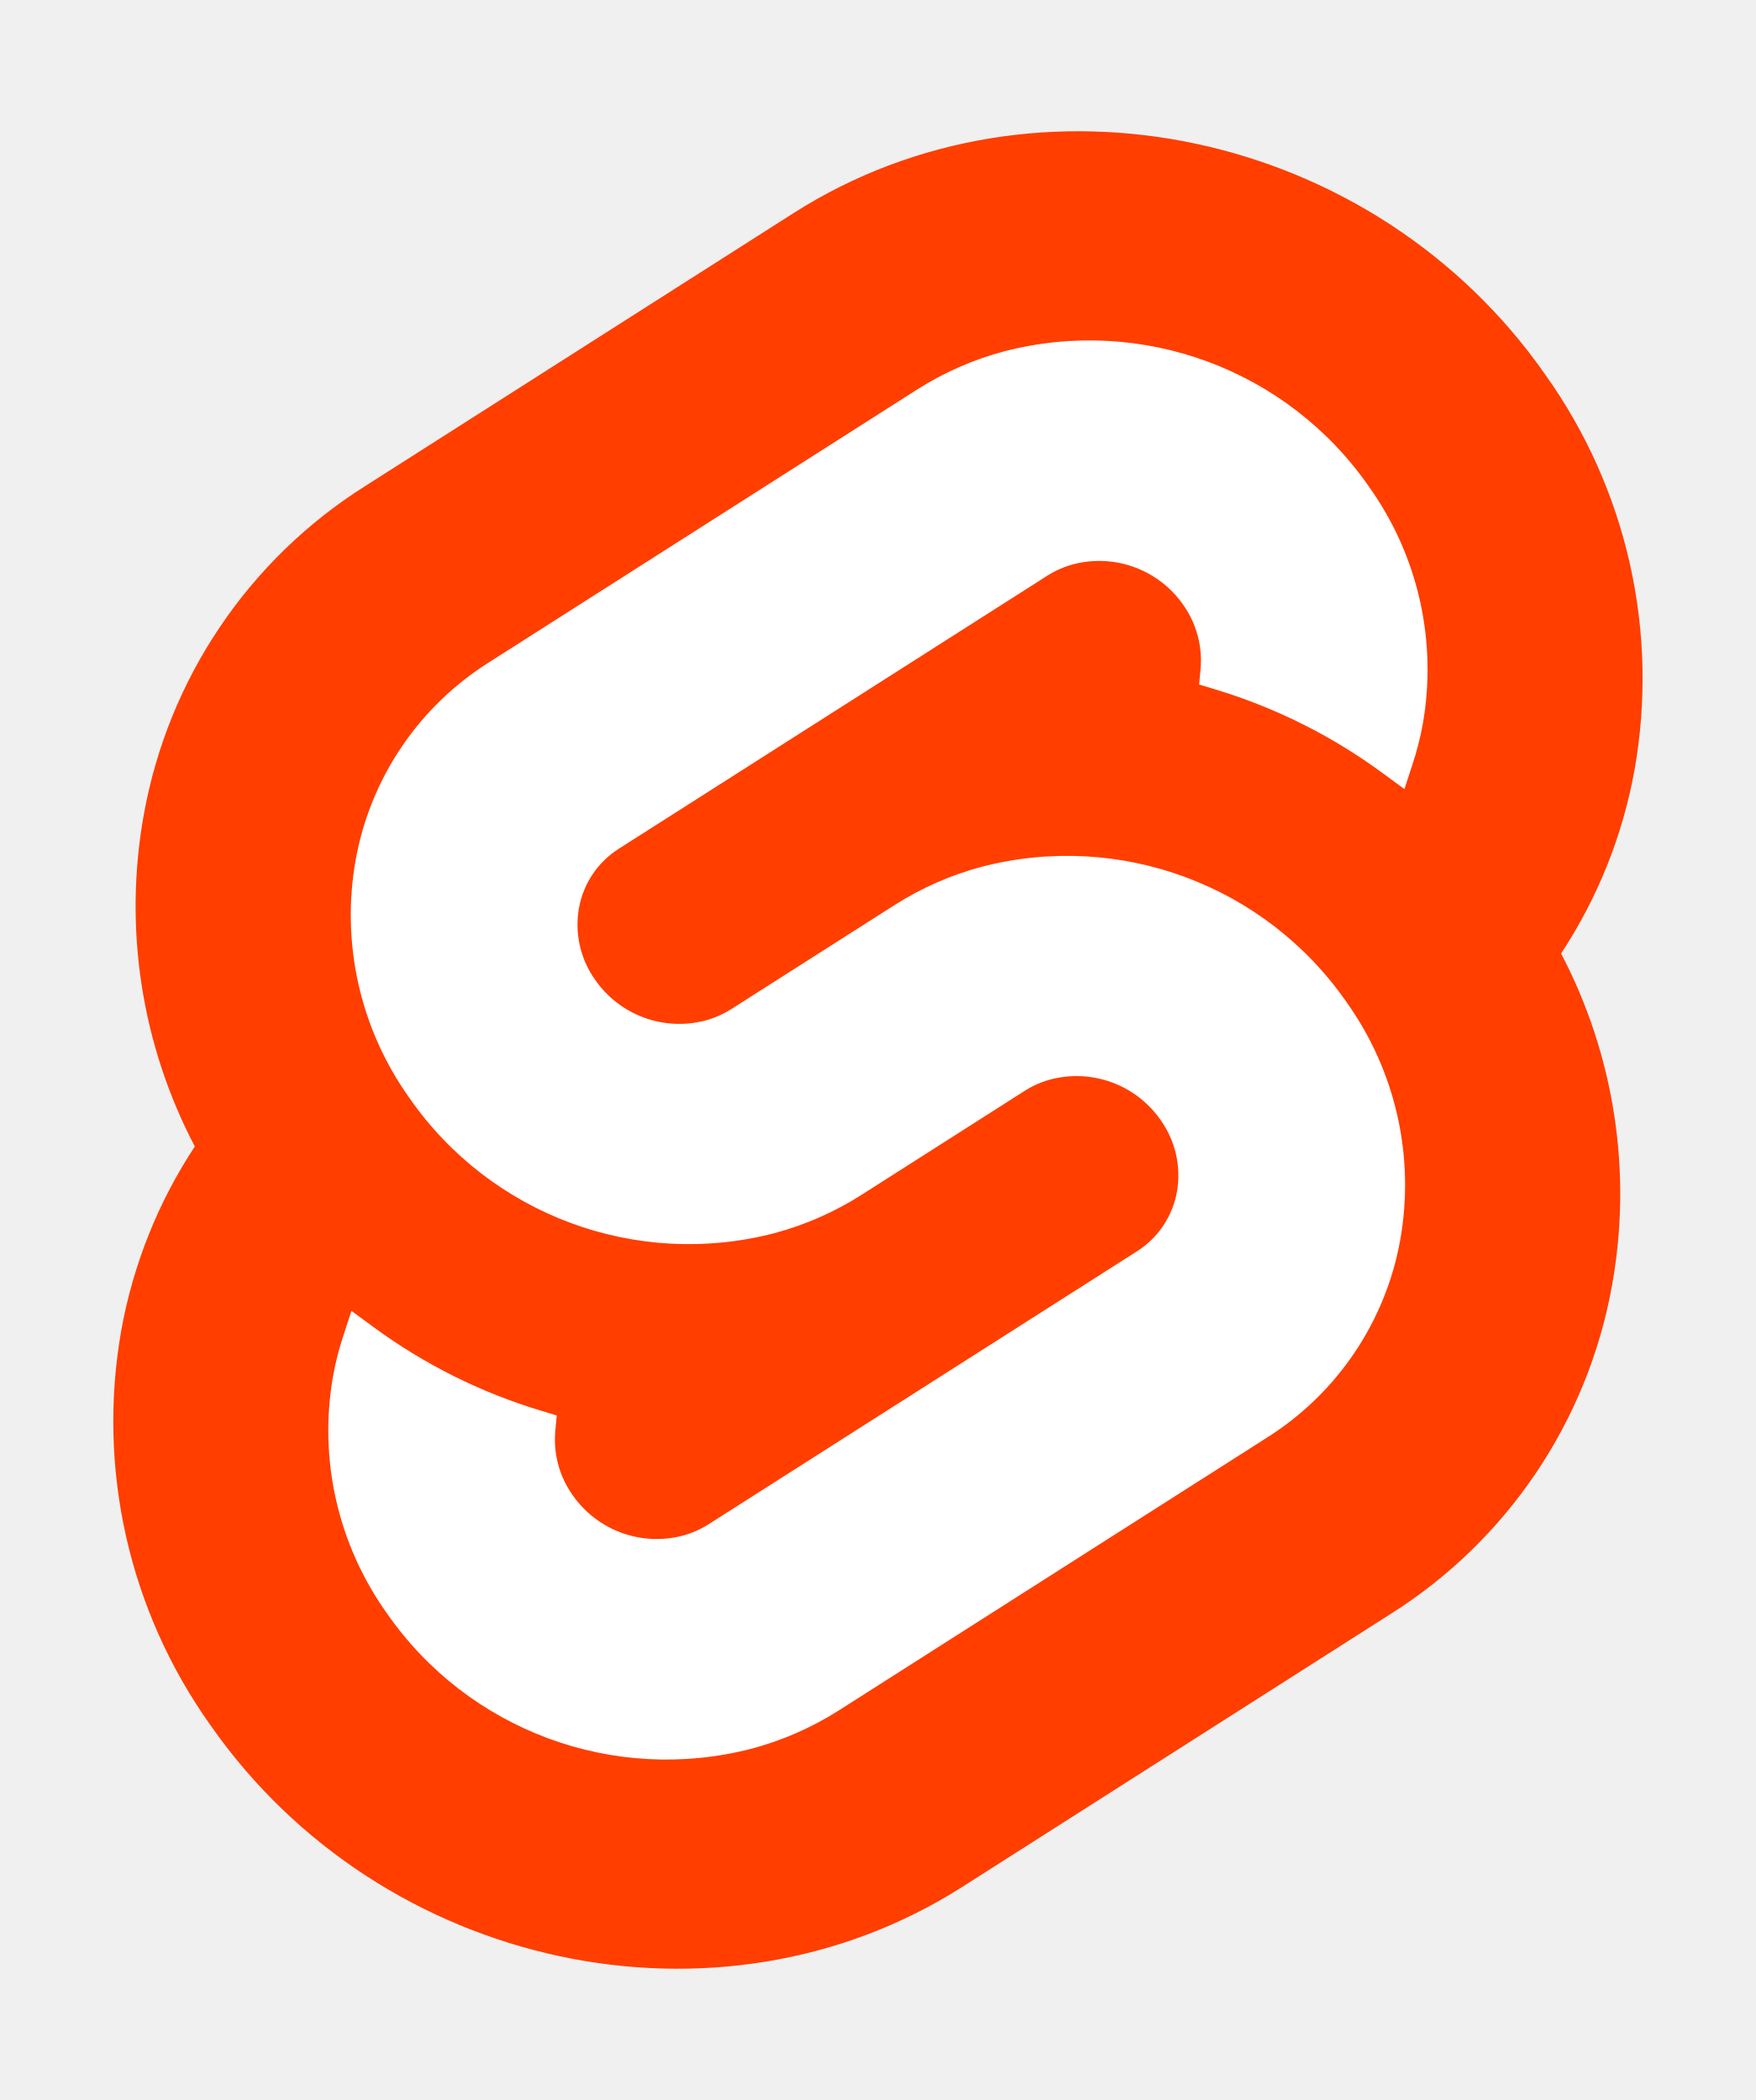
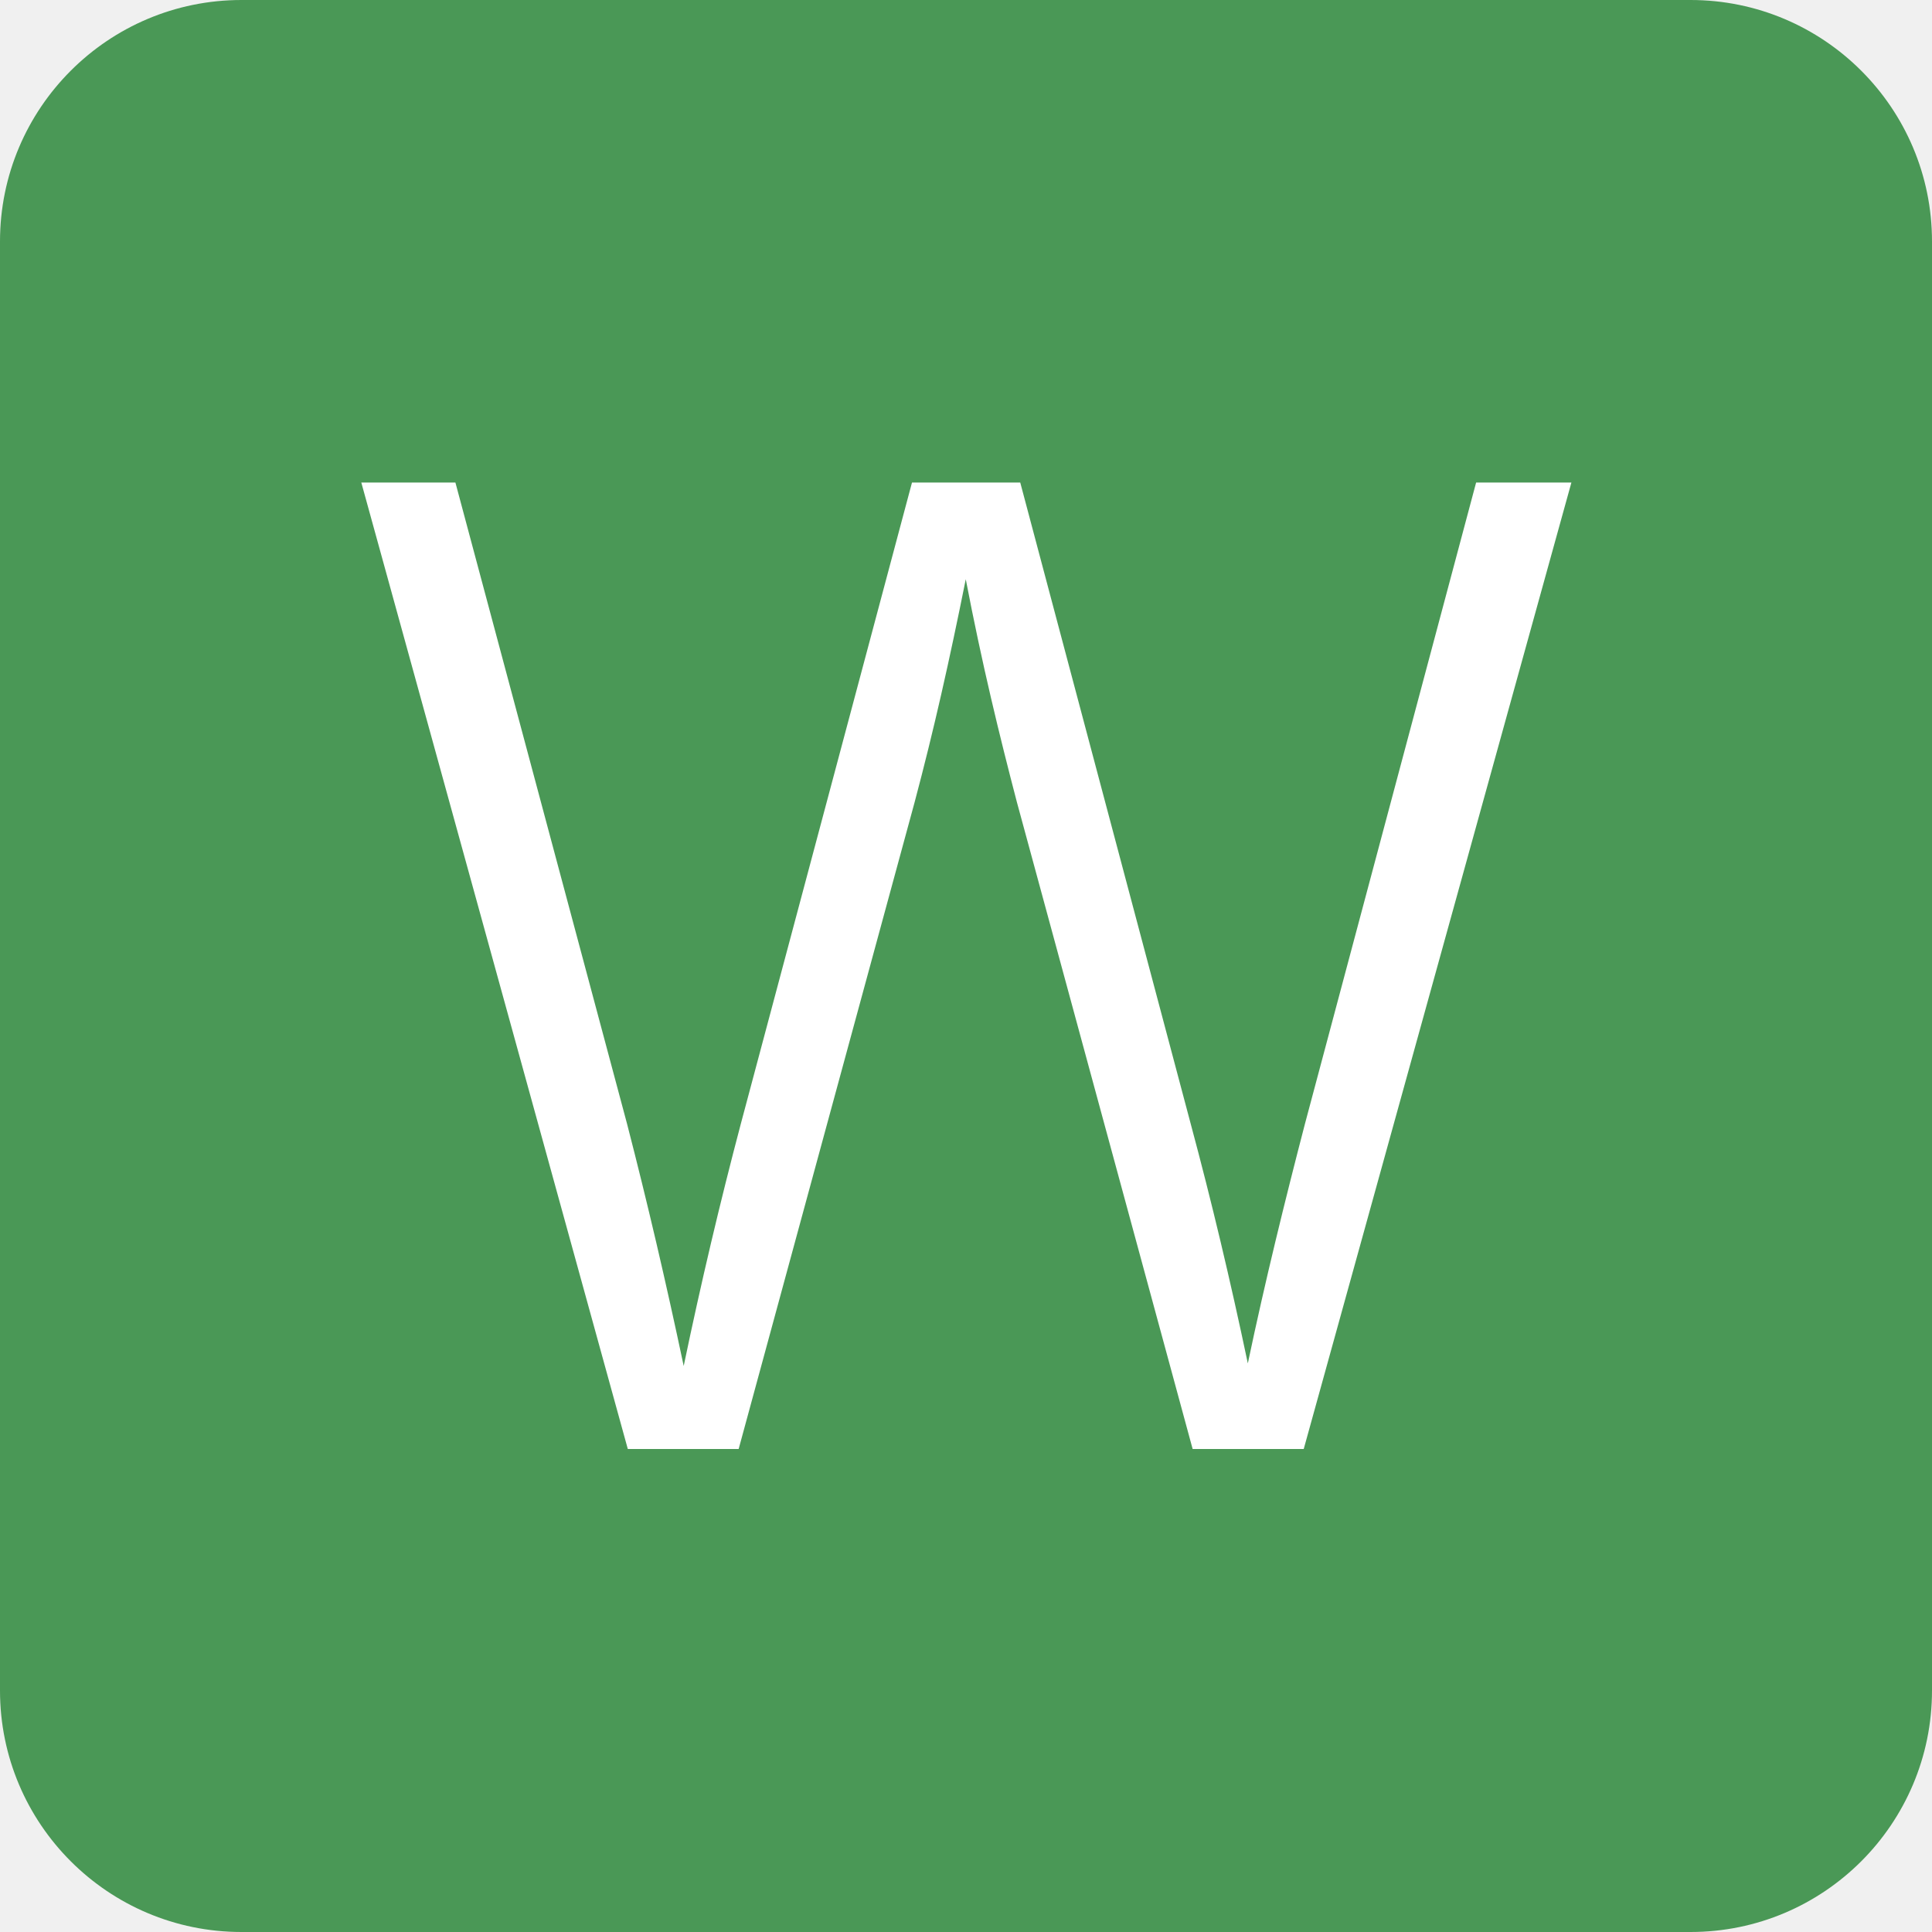
- <svg xmlns="http://www.w3.org/2000/svg" width="107" height="128" viewBox="0 0 107 128">
-   <path d="M94.157 22.819c-10.4-14.885-30.94-19.297-45.792-9.835L22.282 29.608A29.92 29.92 0 0 0 8.764 49.65a31.5 31.5 0 0 0 3.108 20.231 30 30 0 0 0-4.477 11.183 31.9 31.9 0 0 0 5.448 24.116c10.402 14.887 30.942 19.297 45.791 9.835l26.083-16.624A29.92 29.92 0 0 0 98.235 78.35a31.53 31.53 0 0 0-3.105-20.232 30 30 0 0 0 4.474-11.182 31.88 31.88 0 0 0-5.447-24.116" style="fill:#ff3e00" />
-   <path d="M45.817 106.582a20.72 20.72 0 0 1-22.237-8.243 19.17 19.17 0 0 1-3.277-14.503 18 18 0 0 1 .624-2.435l.49-1.498 1.337.981a33.6 33.6 0 0 0 10.203 5.098l.97.294-.09.968a5.85 5.85 0 0 0 1.052 3.878 6.24 6.24 0 0 0 6.695 2.485 5.8 5.8 0 0 0 1.603-.704L69.27 76.28a5.43 5.43 0 0 0 2.45-3.631 5.8 5.8 0 0 0-.987-4.371 6.24 6.24 0 0 0-6.698-2.487 5.7 5.7 0 0 0-1.6.704l-9.953 6.345a19 19 0 0 1-5.296 2.326 20.72 20.72 0 0 1-22.237-8.243 19.17 19.17 0 0 1-3.277-14.502 17.99 17.99 0 0 1 8.13-12.052l26.081-16.623a19 19 0 0 1 5.3-2.329 20.72 20.72 0 0 1 22.237 8.243 19.17 19.17 0 0 1 3.277 14.503 18 18 0 0 1-.624 2.435l-.49 1.498-1.337-.98a33.6 33.6 0 0 0-10.203-5.1l-.97-.294.09-.968a5.86 5.86 0 0 0-1.052-3.878 6.24 6.24 0 0 0-6.696-2.485 5.8 5.8 0 0 0-1.602.704L37.73 51.72a5.42 5.42 0 0 0-2.449 3.63 5.79 5.79 0 0 0 .986 4.372 6.24 6.24 0 0 0 6.698 2.486 5.8 5.8 0 0 0 1.602-.704l9.952-6.342a19 19 0 0 1 5.295-2.328 20.72 20.72 0 0 1 22.237 8.242 19.17 19.17 0 0 1 3.277 14.503 18 18 0 0 1-8.13 12.053l-26.081 16.622a19 19 0 0 1-5.3 2.328" style="fill:#fff" />
+ <svg xmlns="http://www.w3.org/2000/svg" width="128" height="128" viewBox="0 0 128 128">
+   <rect width="128" height="128" rx="16" fill="#4a9856" />
+   <text x="64" y="96" font-family="system-ui,-apple-system,sans-serif" font-size="88" font-weight="300" fill="#fff" text-anchor="middle">W</text>
</svg>
